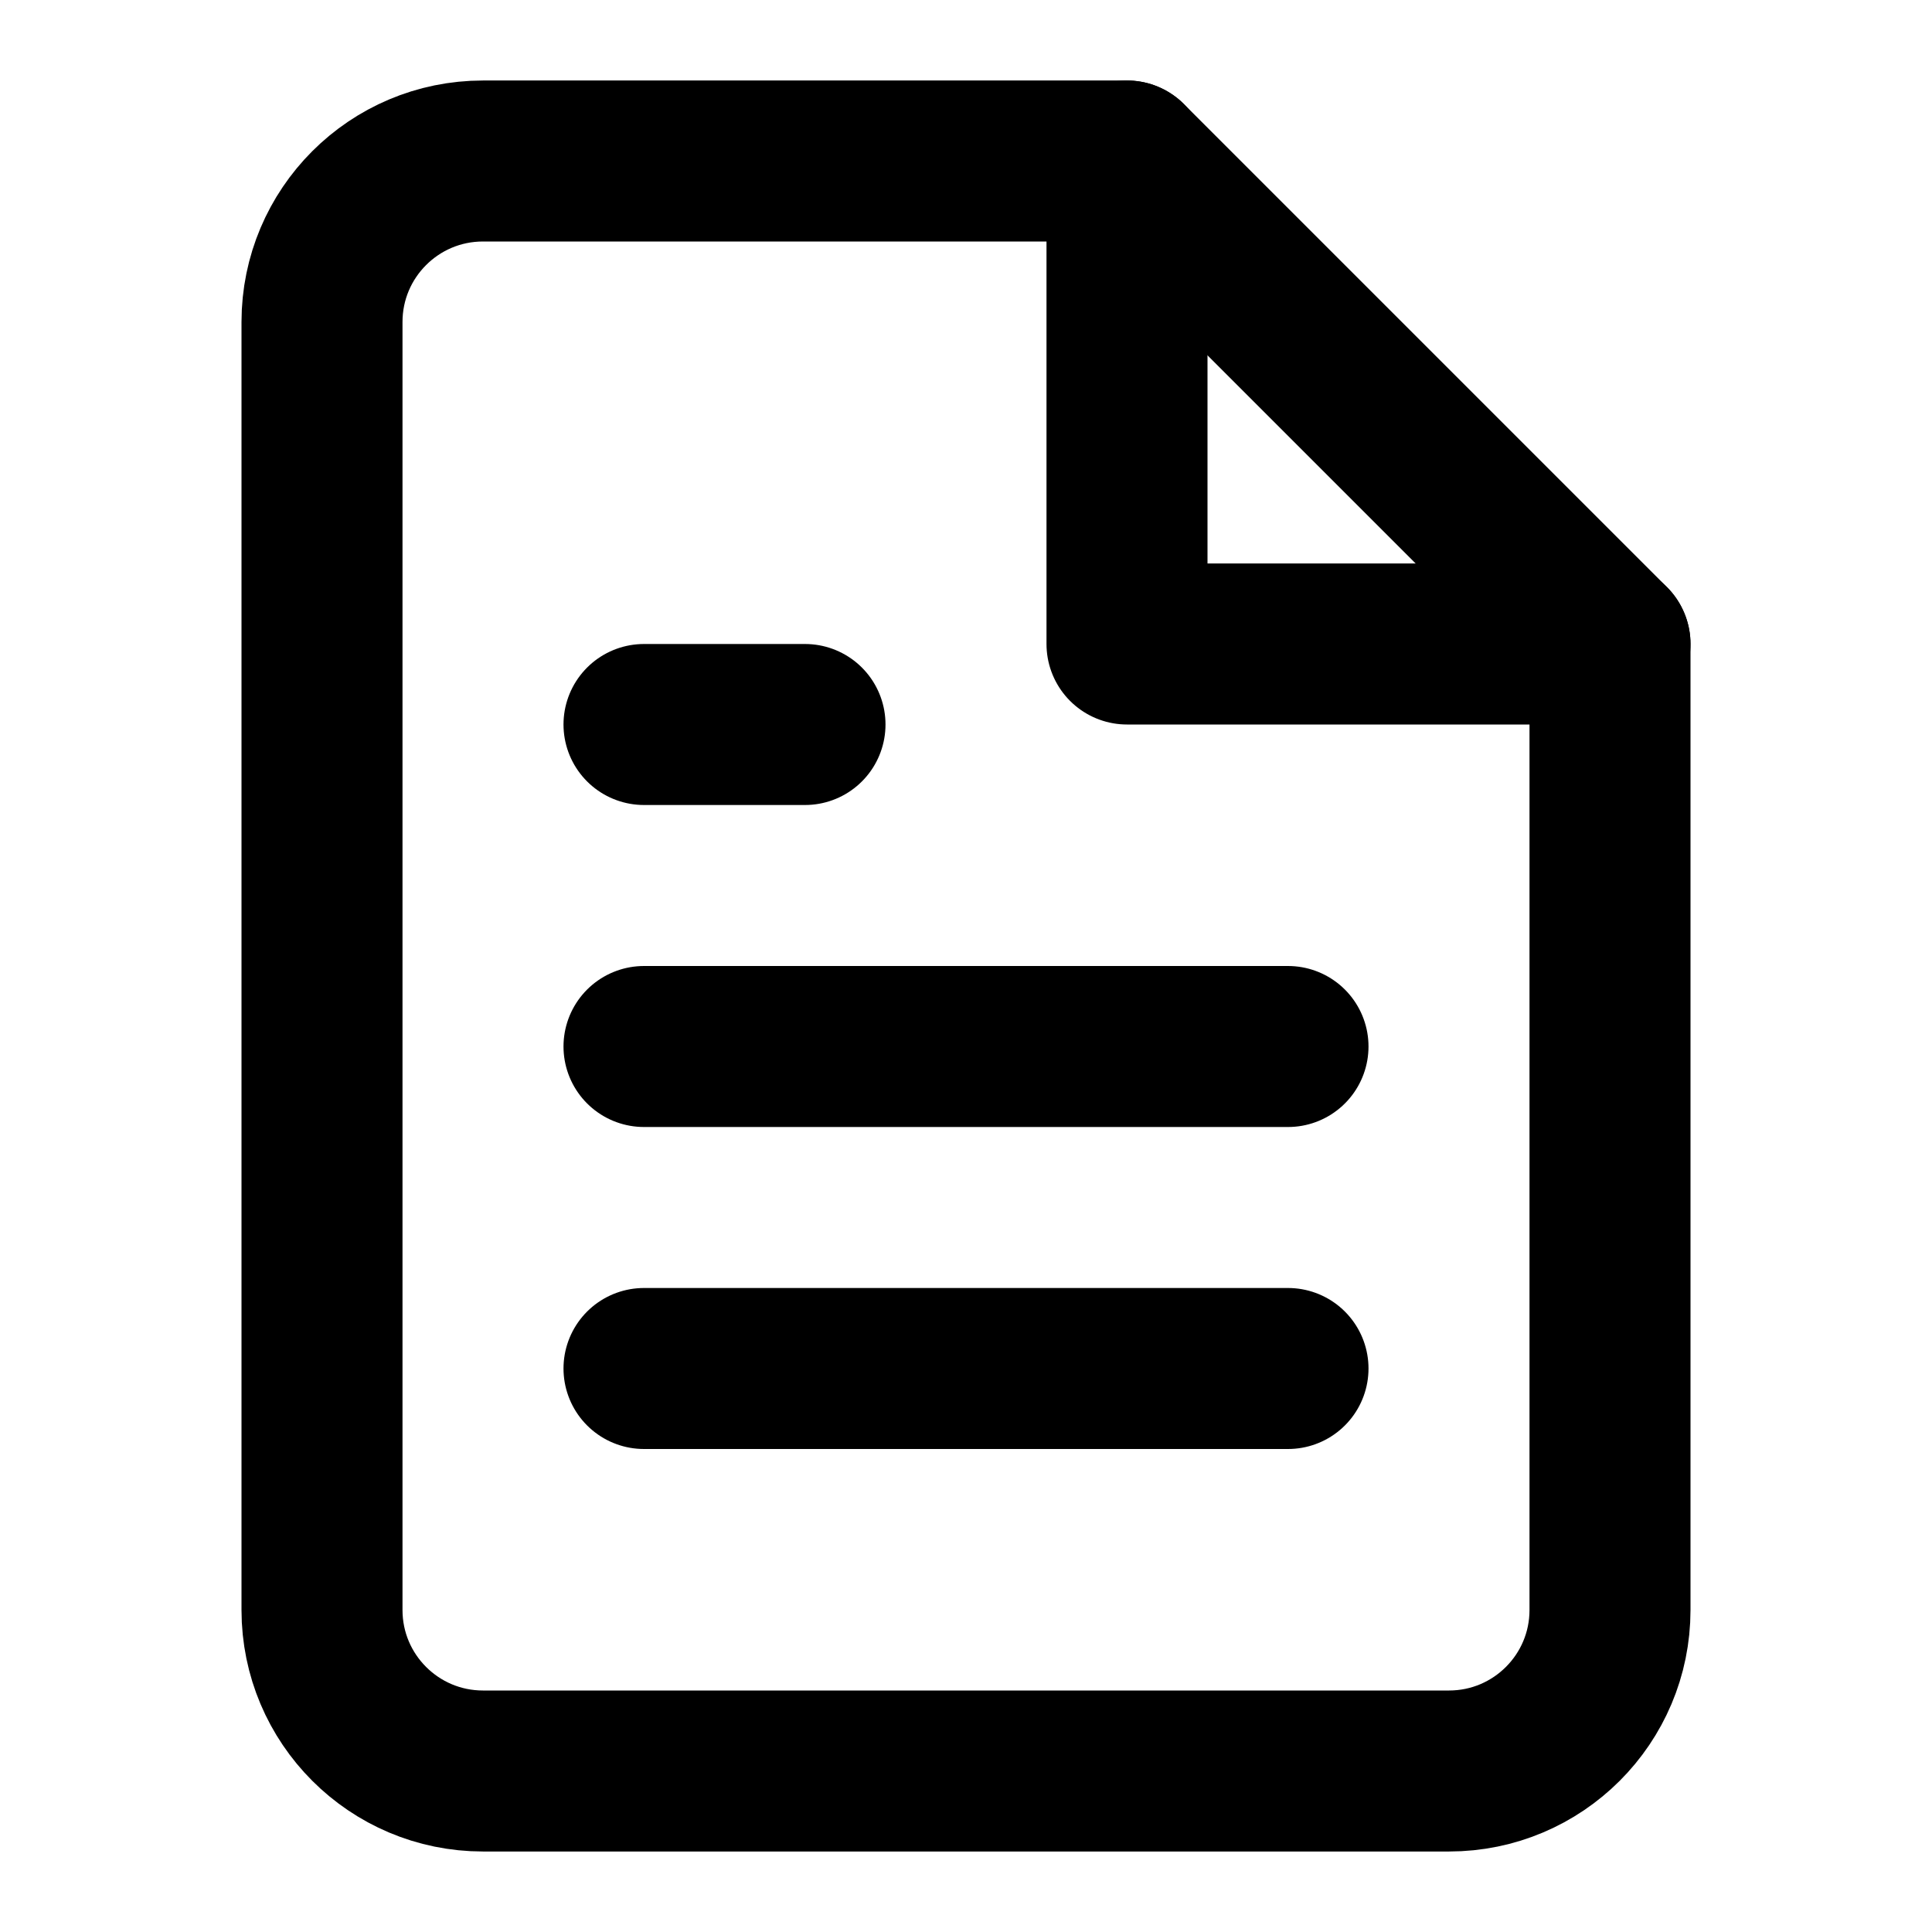
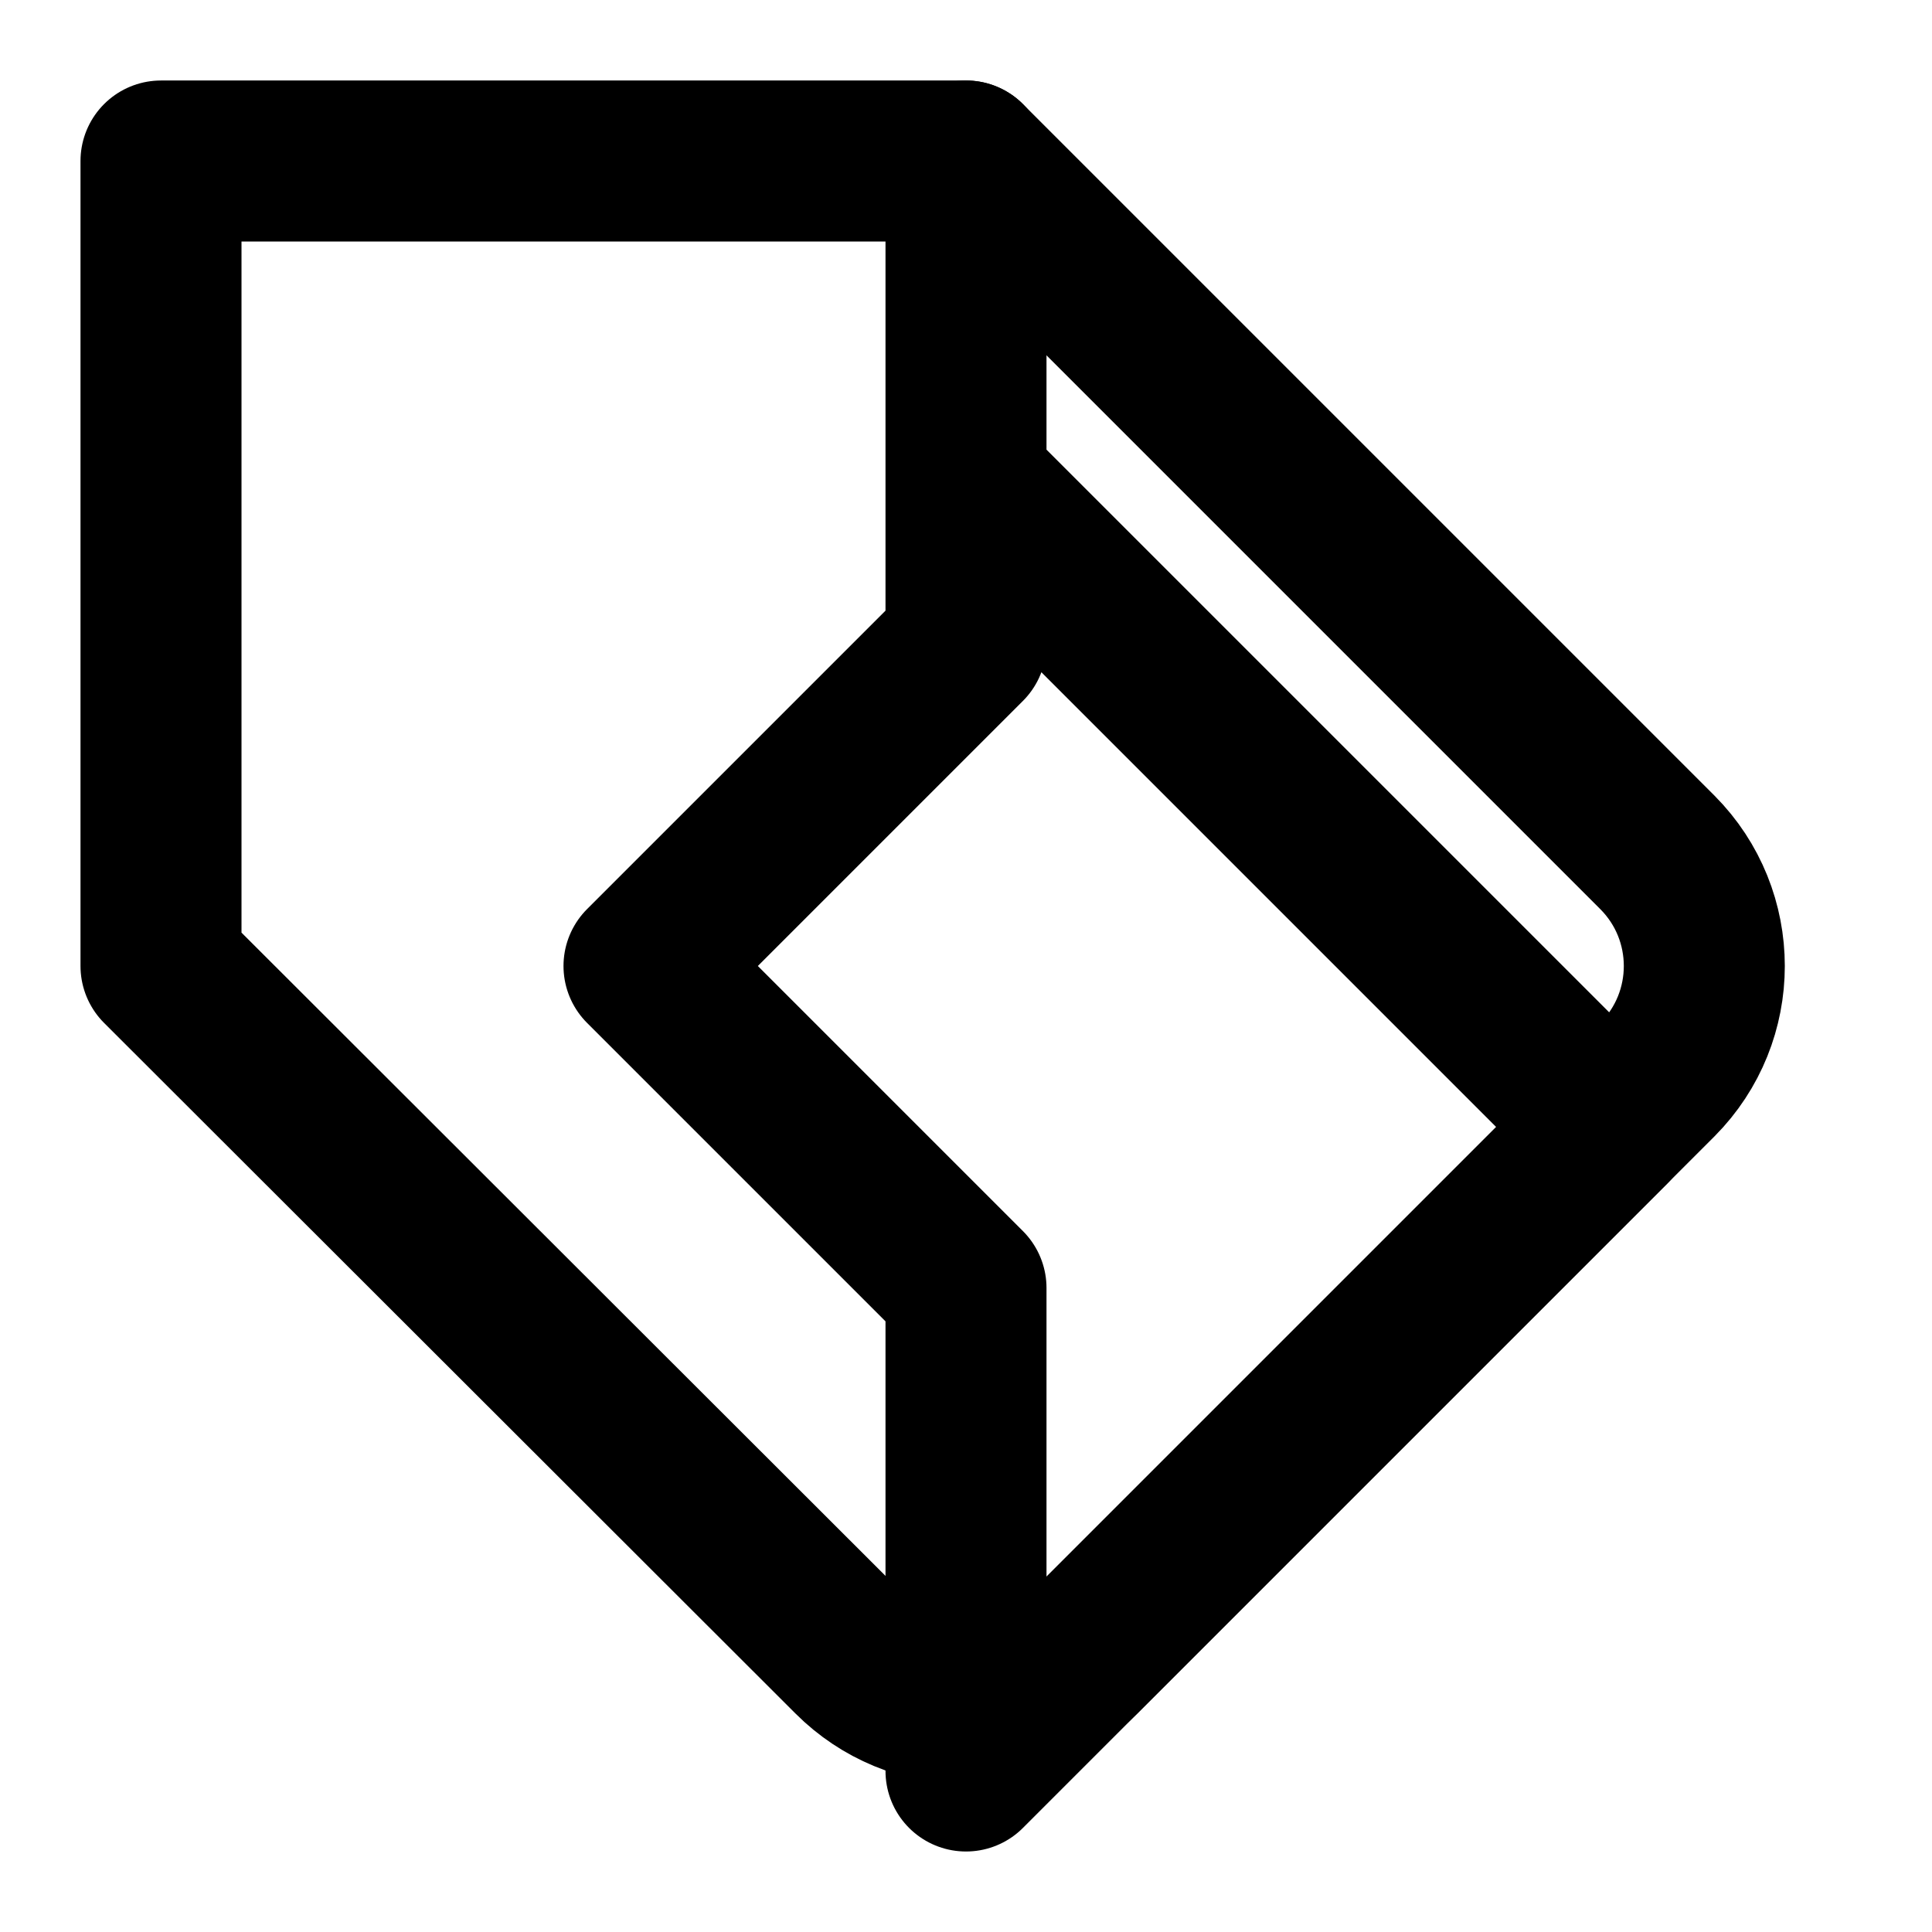
<svg xmlns="http://www.w3.org/2000/svg" width="24" height="24" viewBox="0 0 24 24" fill="none" stroke="currentColor" stroke-width="2" stroke-linecap="round" stroke-linejoin="round">
-   <path d="M14 2H6a2 2 0 0 0-2 2v16a2 2 0 0 0 2 2h12a2 2 0 0 0 2-2V8z" />
-   <polyline points="14 2 14 8 20 8" />
-   <line x1="16" y1="13" x2="8" y2="13" />
-   <line x1="16" y1="17" x2="8" y2="17" />
-   <polyline points="10 9 9 9 8 9" />
+   <path d="M20.59 13.41l-7.17 7.17a2 2 0 0 1-2.83 0L2 12V2h10l8.59 8.59a2 2 0 0 1 0 2.82z" />
+   <path d="M12 2v6l-4 4 4 4v6l8-8-8-8z" />
</svg>
